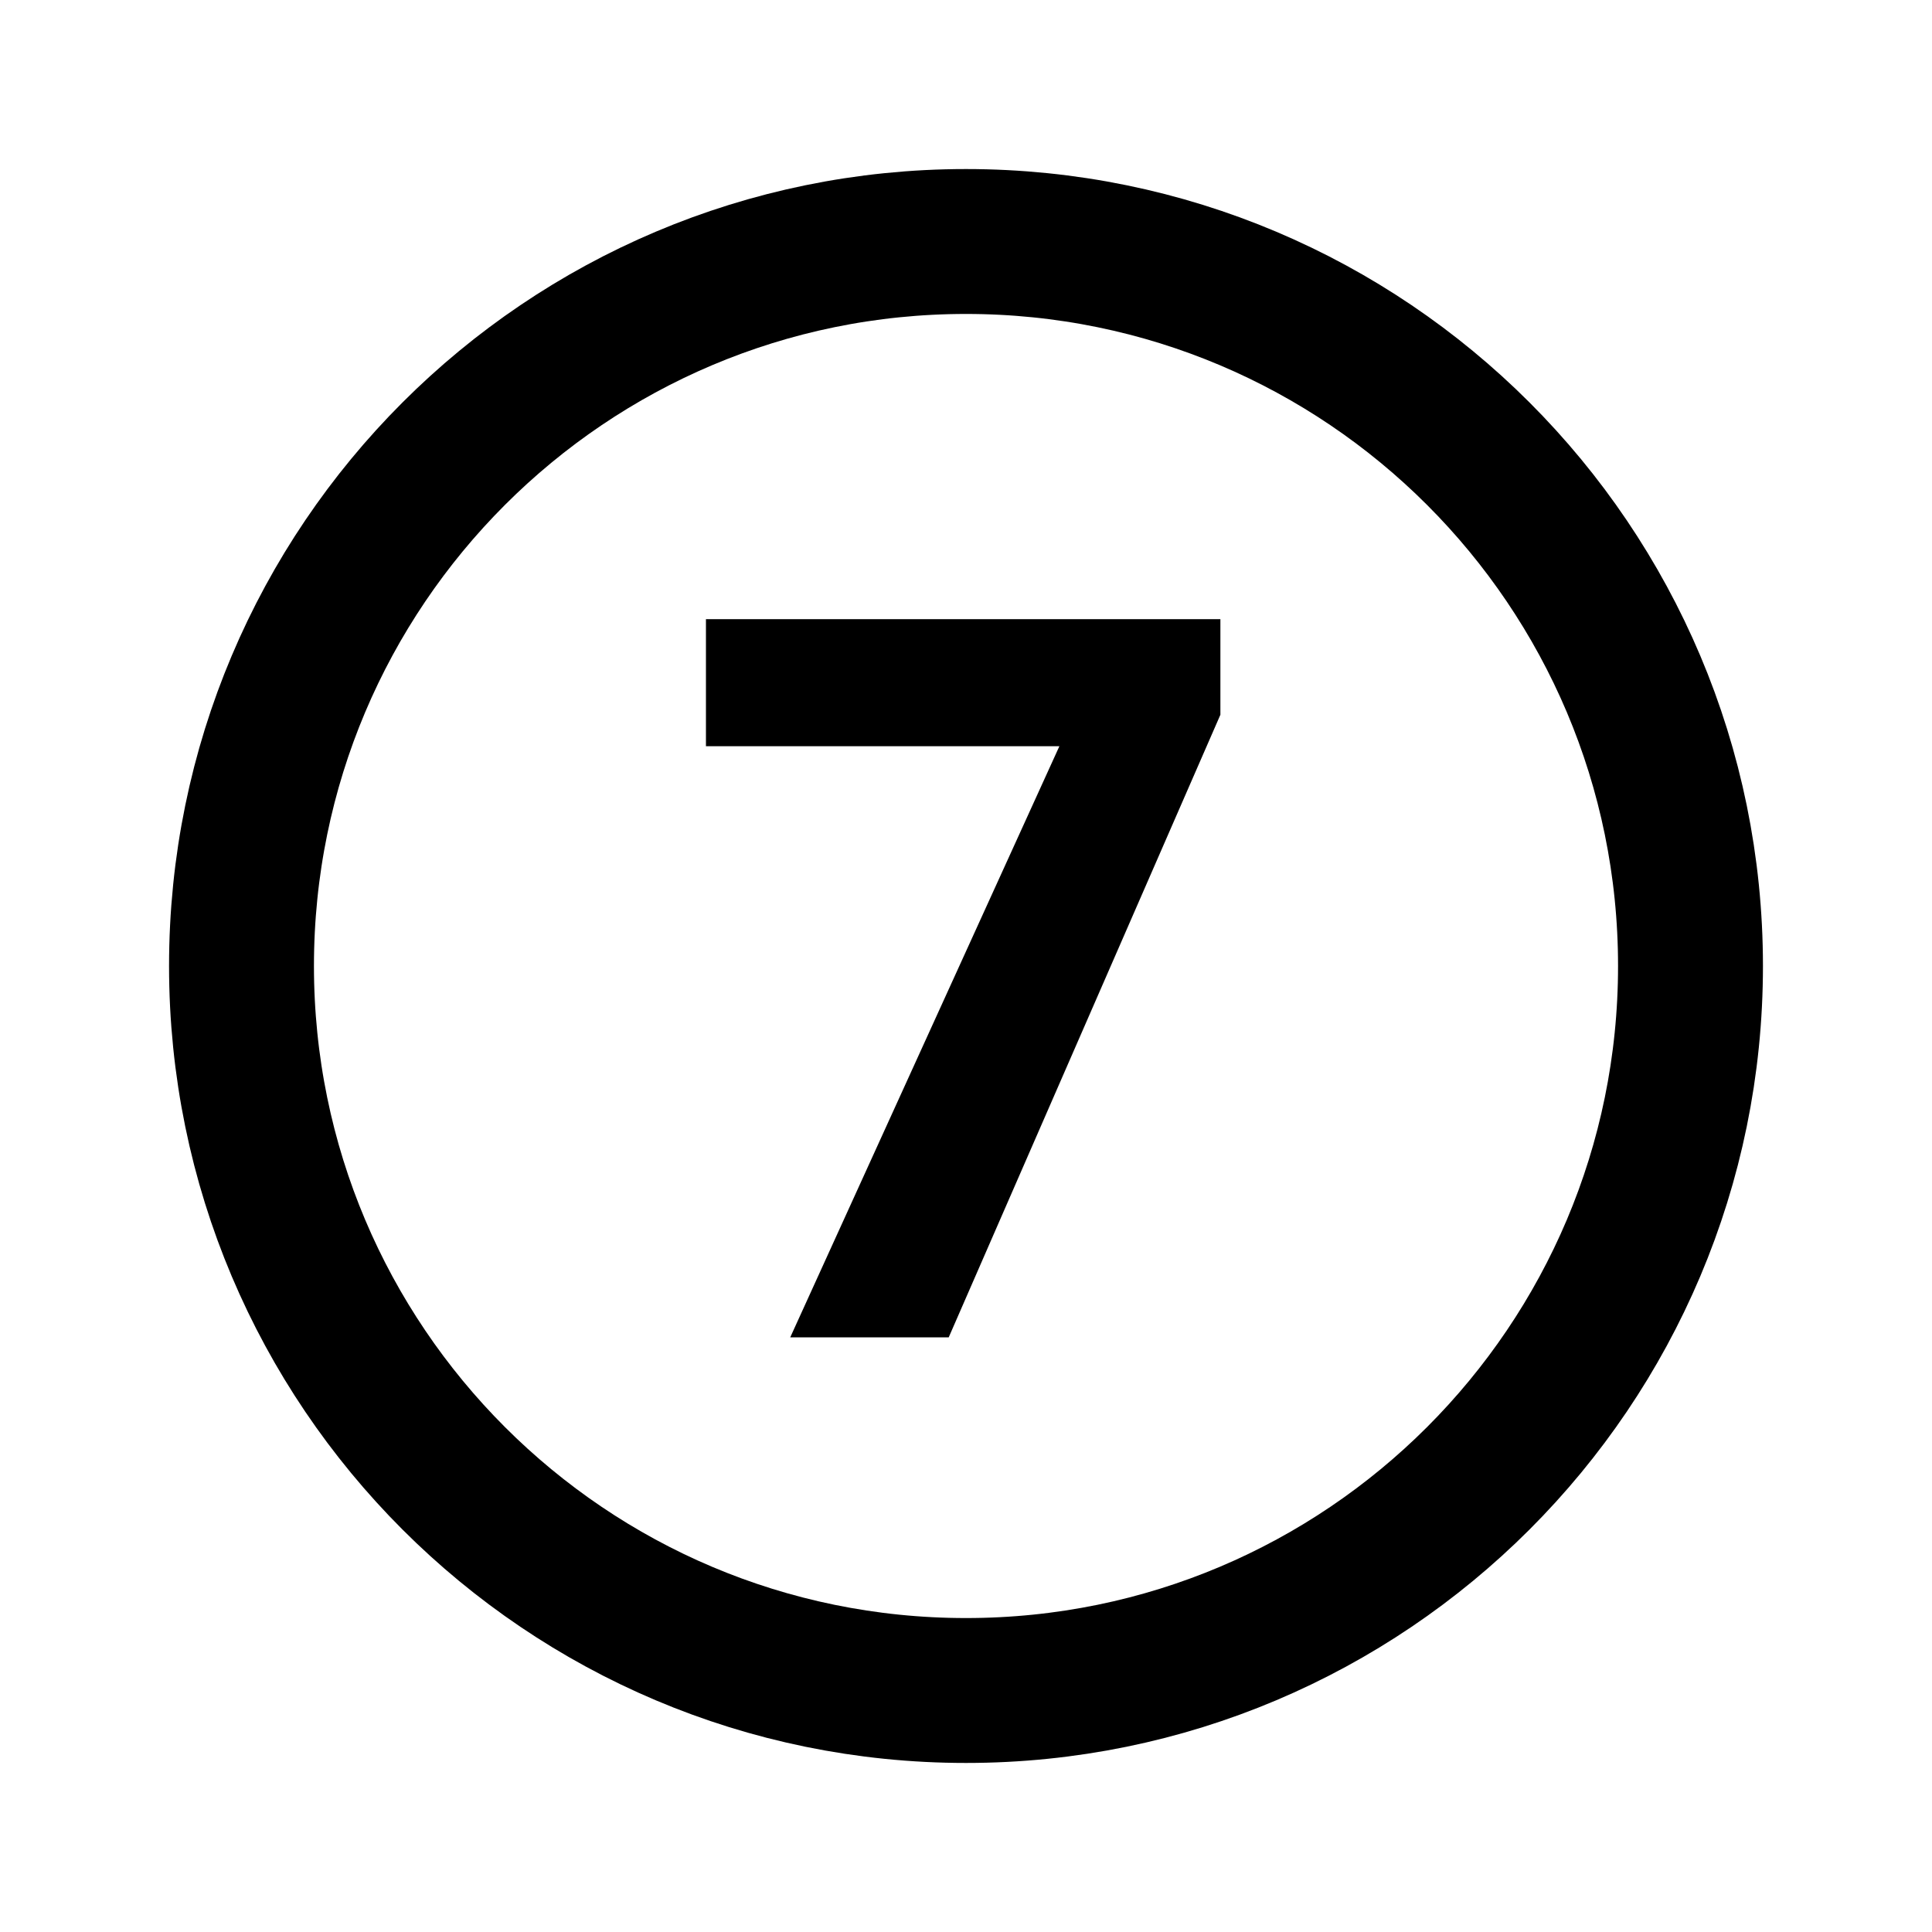
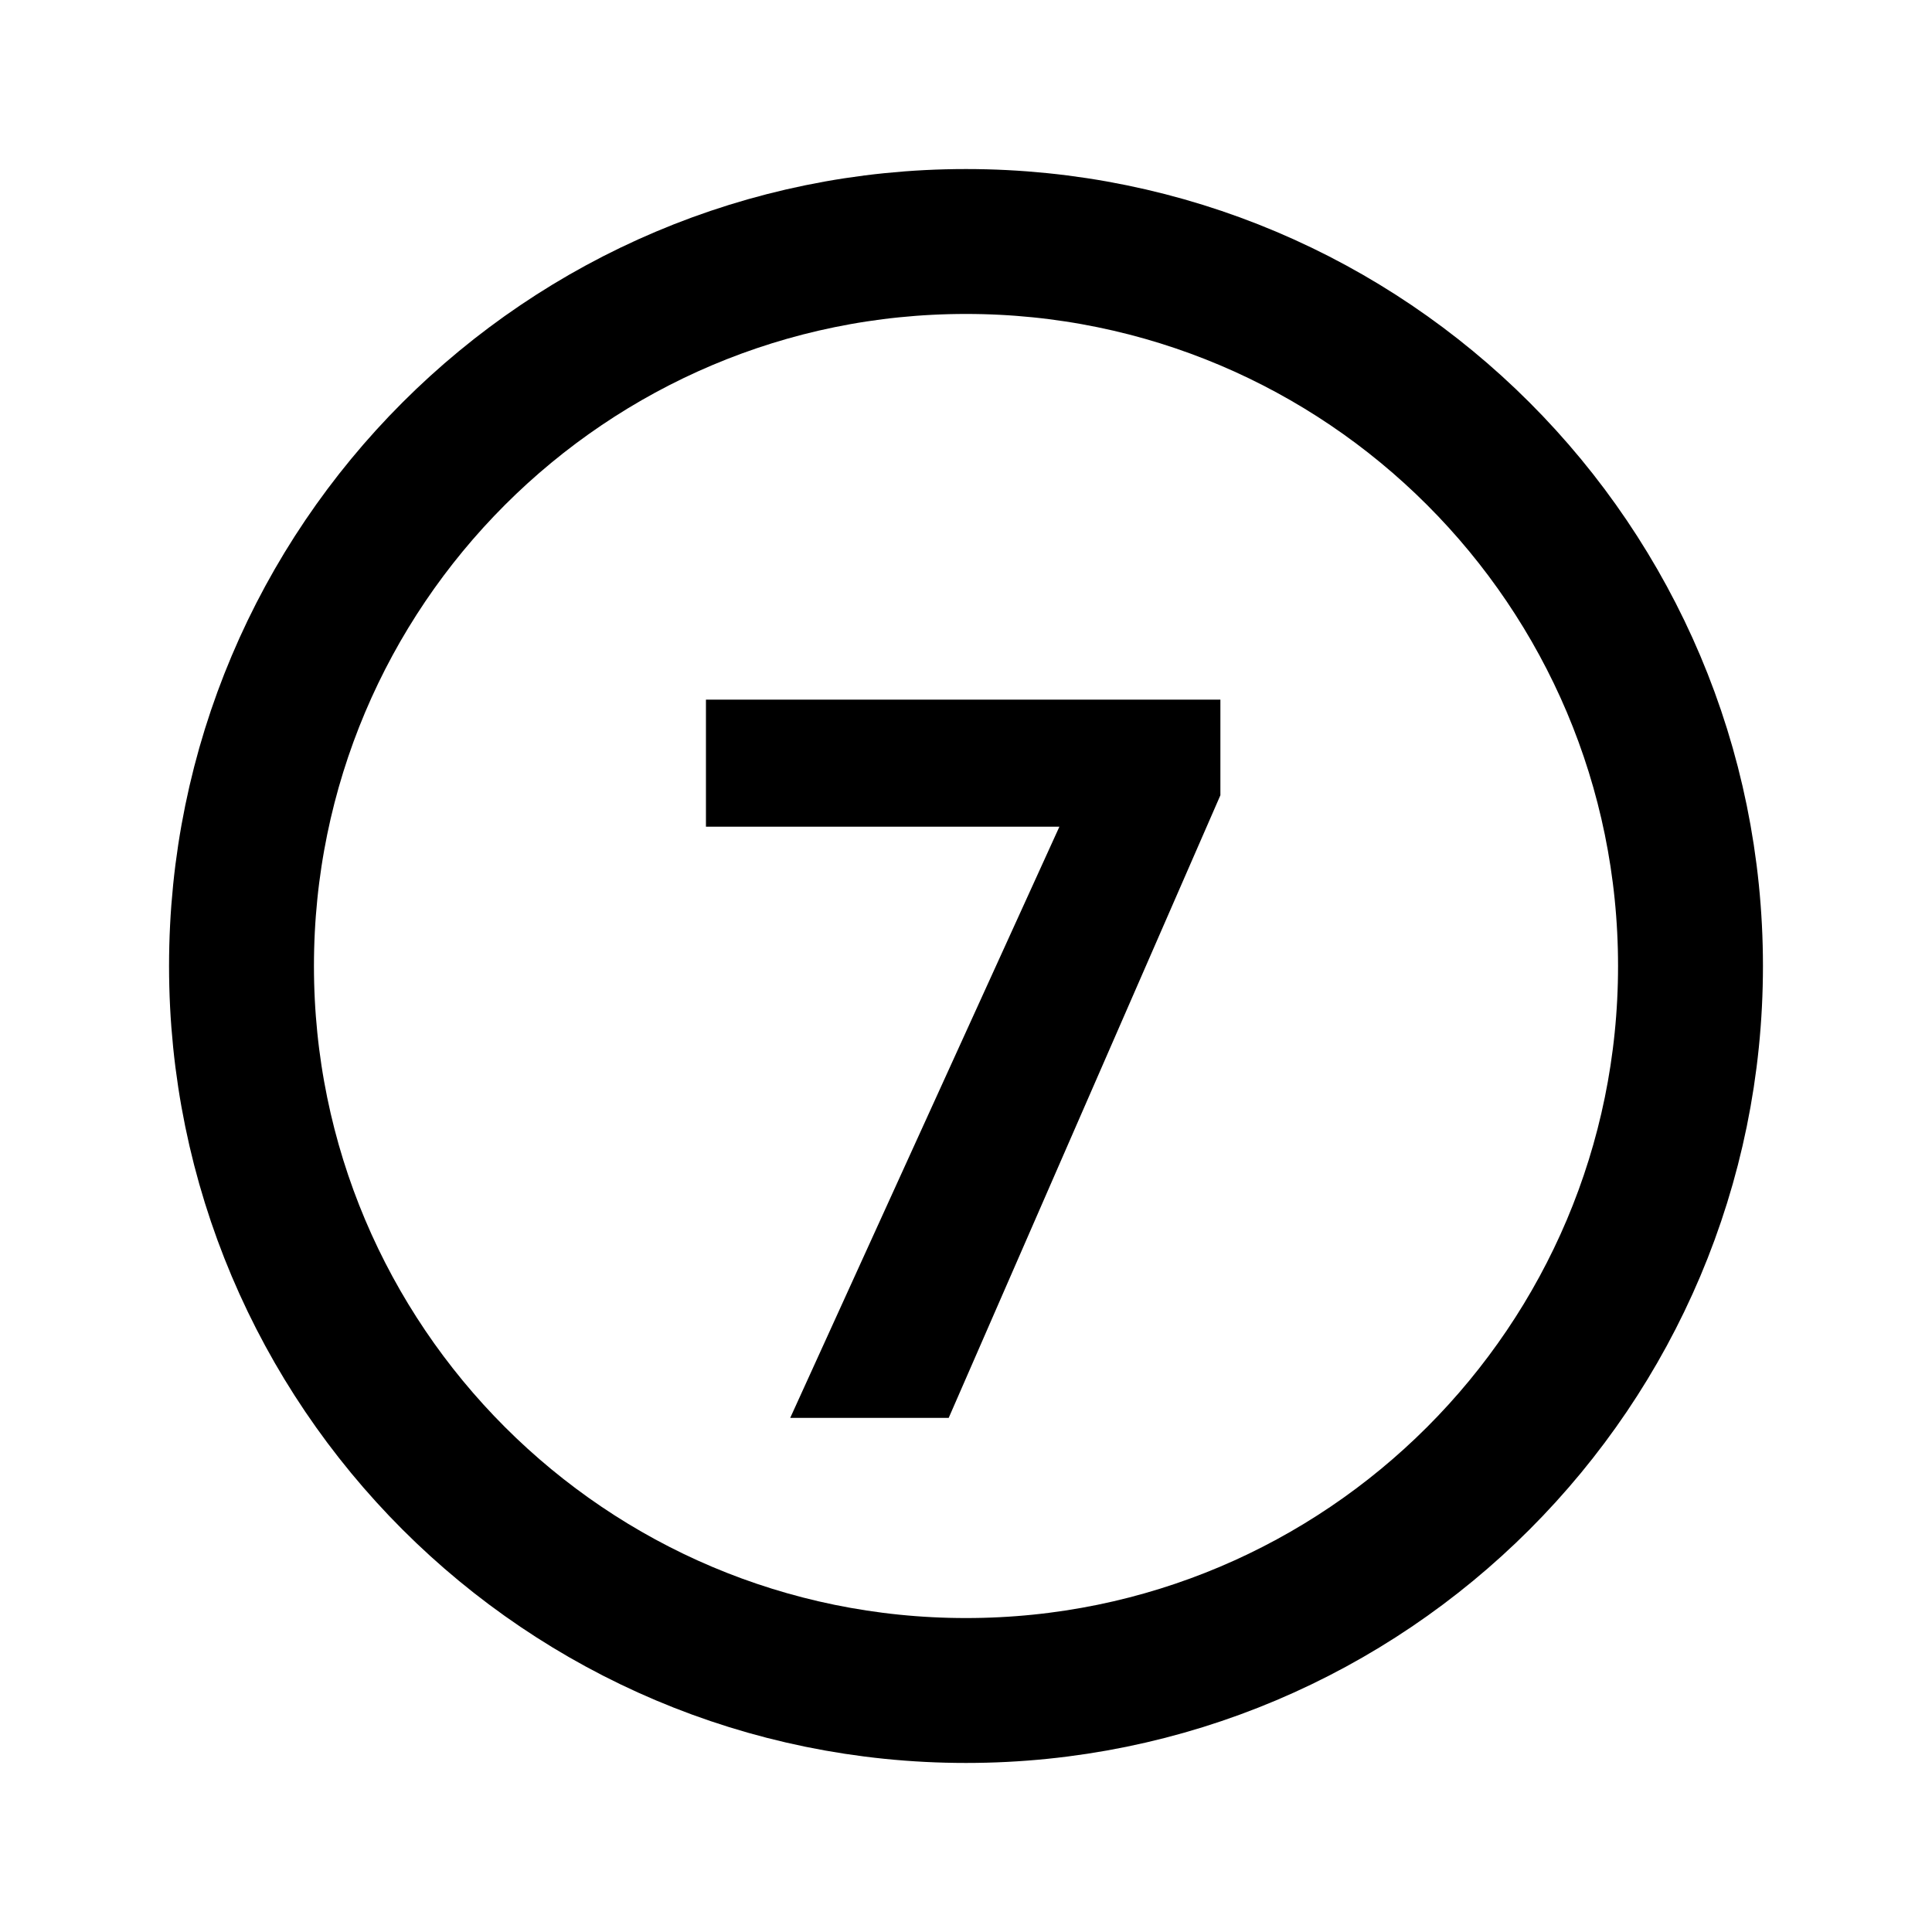
<svg xmlns="http://www.w3.org/2000/svg" viewBox="0 0 24 24" width="24" height="24" role="img" aria-label="Tonic shape 7">
  <defs>
    <style>
      @font-face {
        font-family: "Atkinson Hyperlegible Next";
        src: url("../../fonts/atkinsonHyperlegibleNextBold.otf") format("opentype");
        font-style: normal;
        font-weight: 700;
      }
      .ring {
        fill: none;
        stroke: #000;
        stroke-width: 1.8;
      }
      .digit {
        fill: #000;
        font-family: "Atkinson Hyperlegible Next", "Atkinson Hyperlegible", system-ui, sans-serif;
        font-weight: 700;
        font-size: 12.5px;
        text-anchor: middle;
        dominant-baseline: middle;
      }
    </style>
  </defs>
  <circle class="ring" cx="12" cy="12" r="9" />
-   <text class="digit" x="12" y="12.2">7</text>
+   <text class="digit" x="12" y="13.2">7</text>
</svg>
